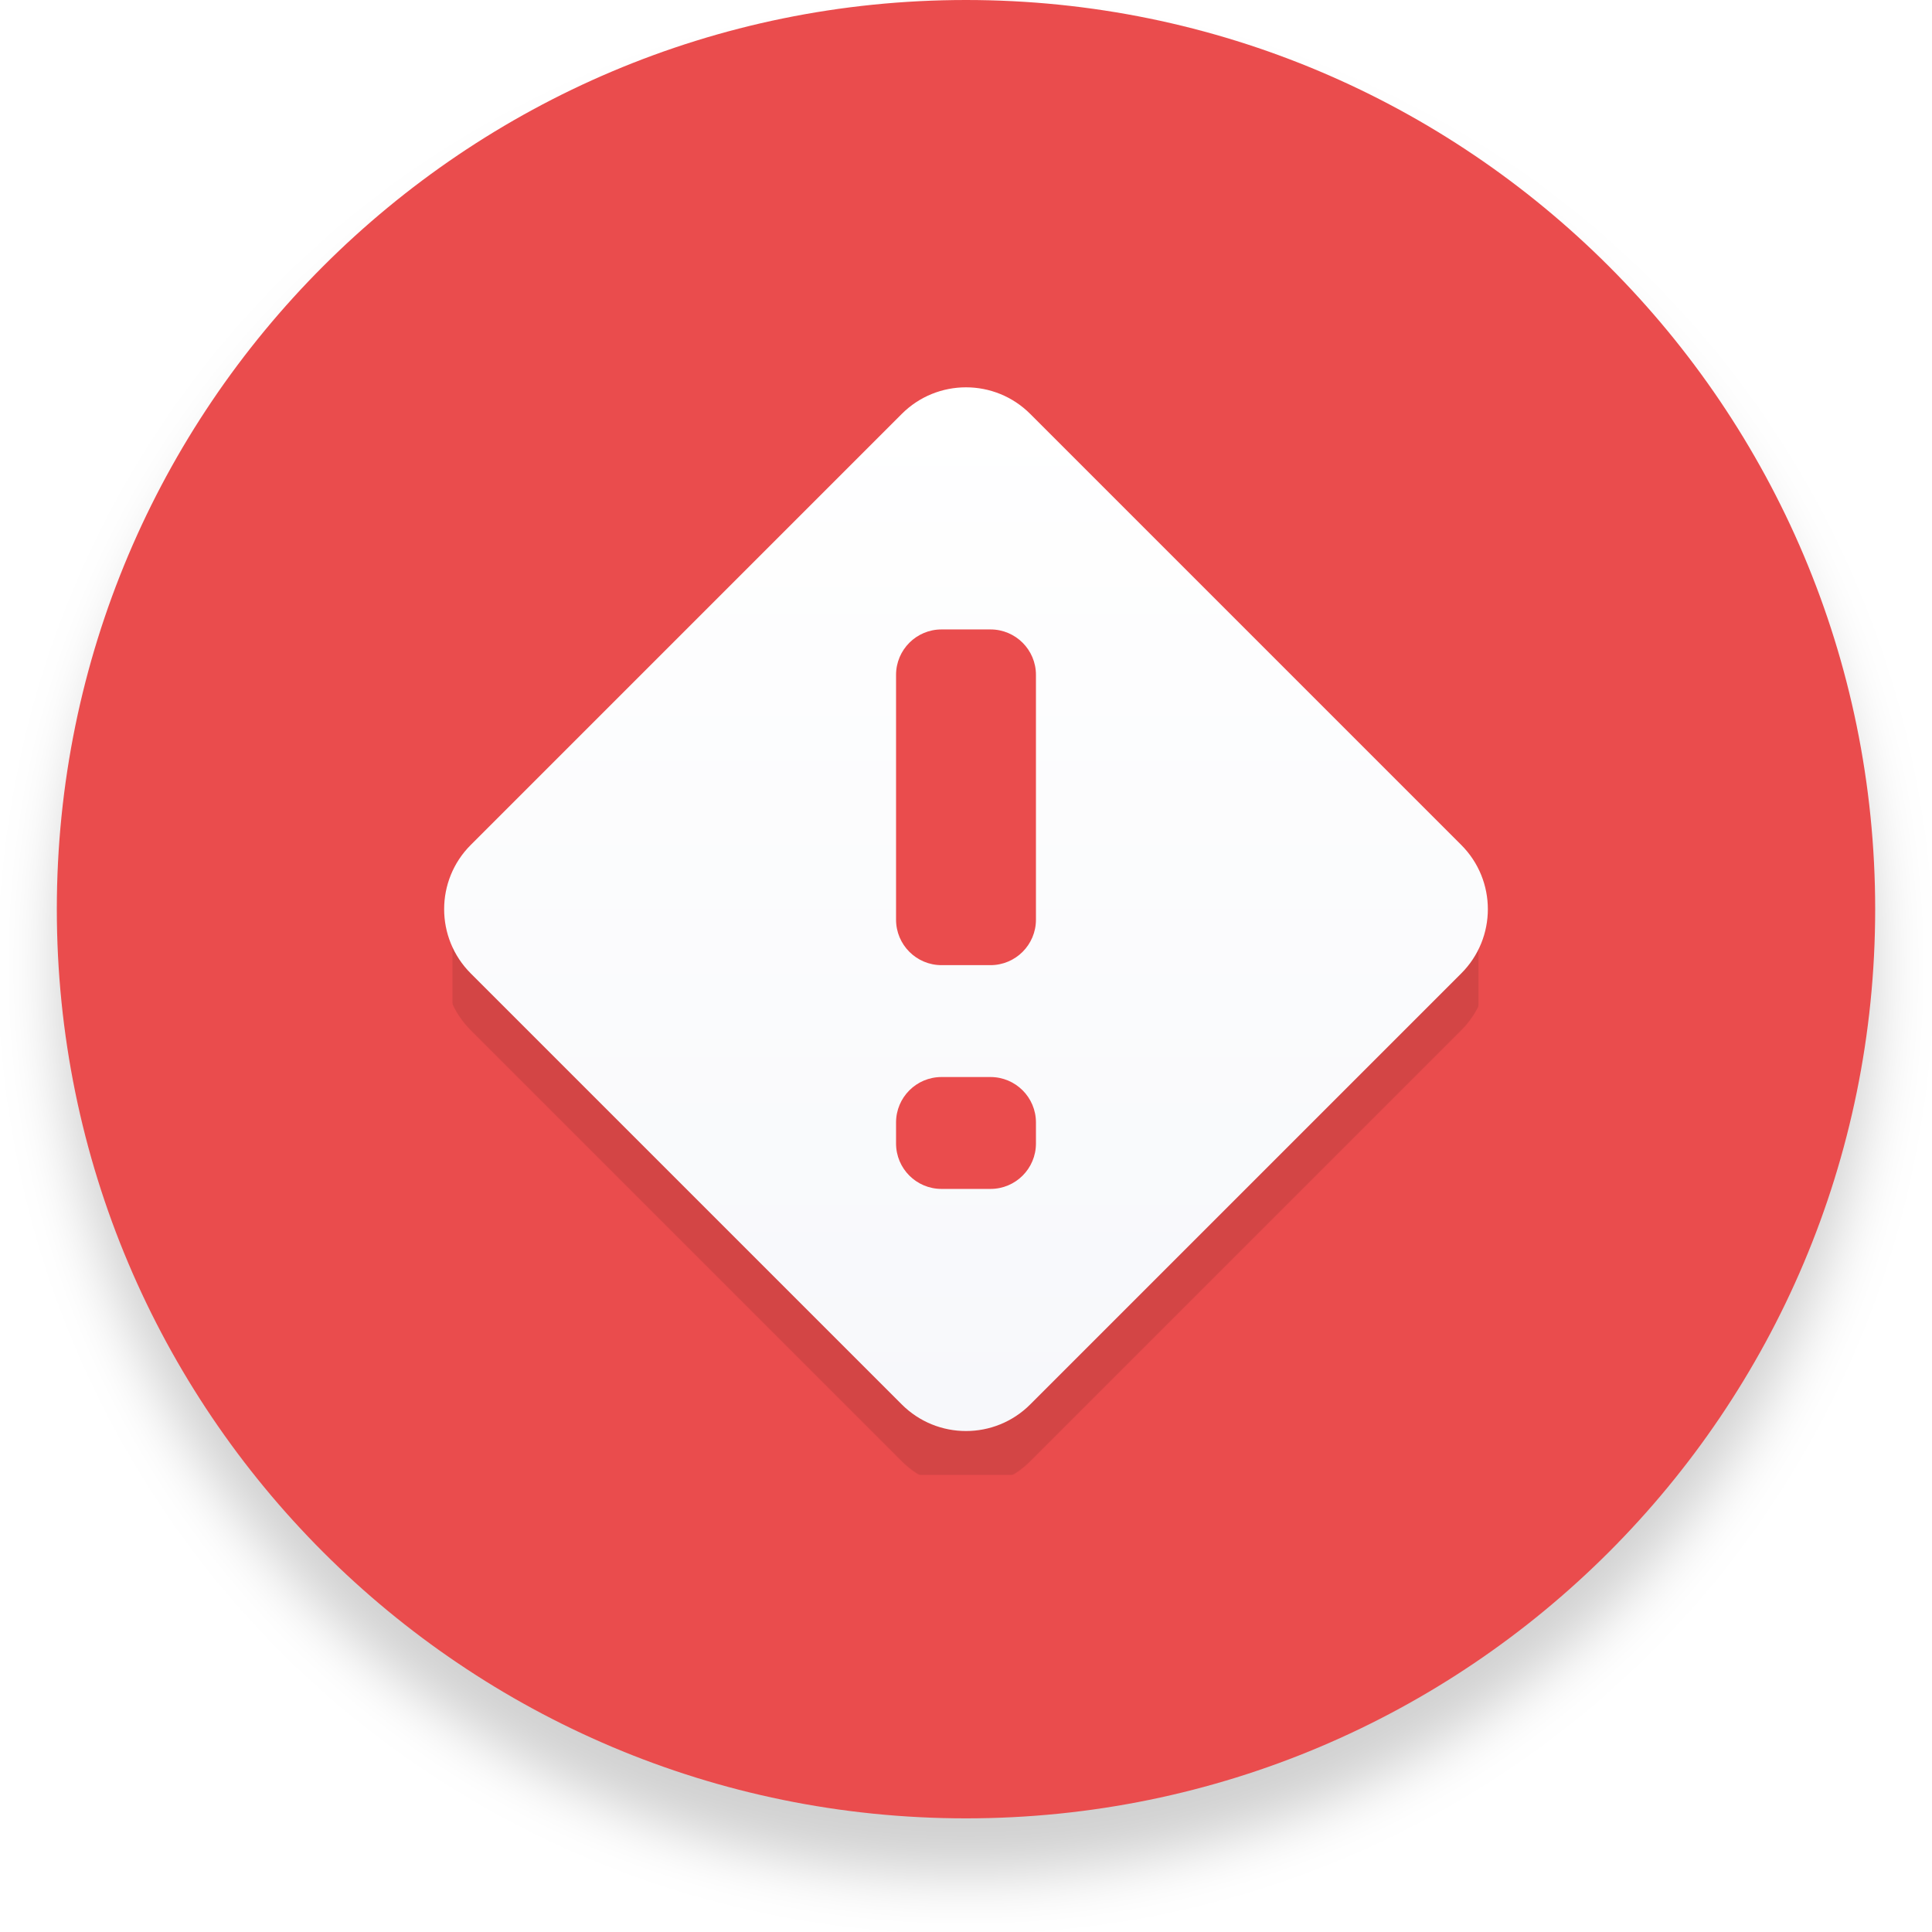
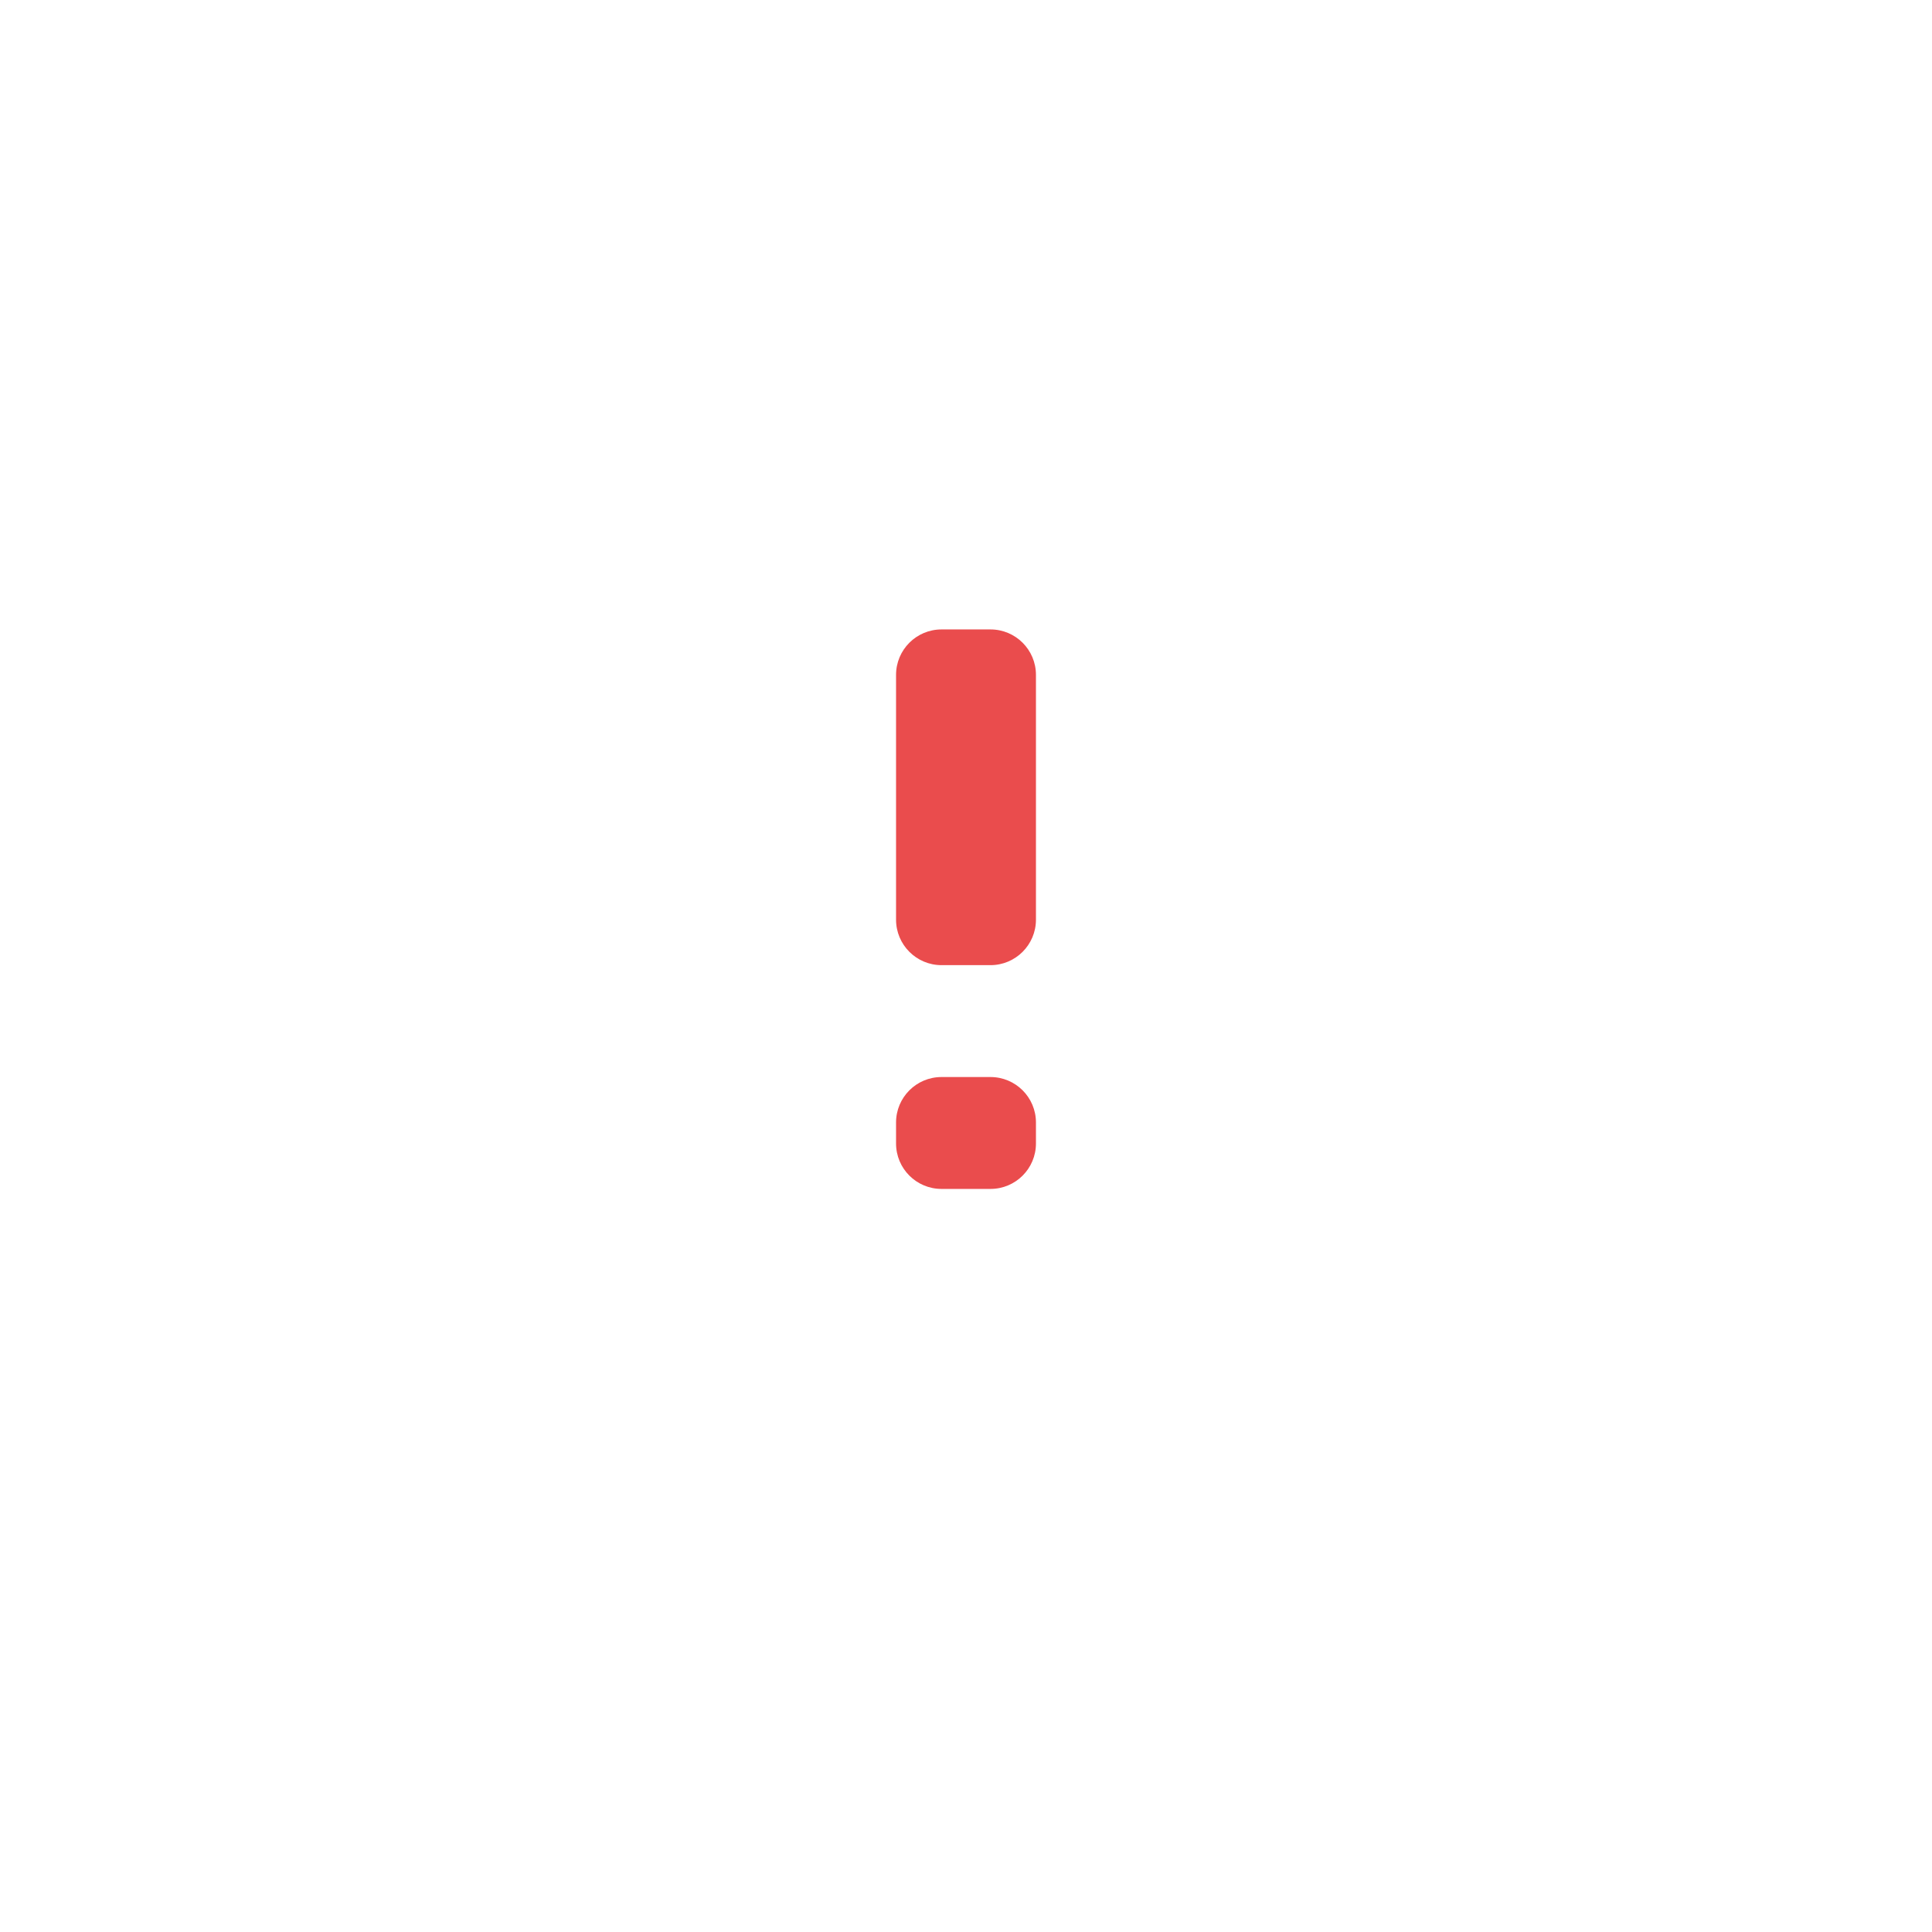
- <svg xmlns="http://www.w3.org/2000/svg" xmlns:xlink="http://www.w3.org/1999/xlink" width="34px" height="34px" viewBox="0 0 34 34" version="1.1">
+ <svg width="34px" height="34px" viewBox="0 0 34 34" version="1.1">
  <defs>
    <rect id="path-1" x="0" y="0" width="32" height="32" rx="16" />
    <filter x="-6.2%" y="-3.1%" width="112.5%" height="112.5%" filterUnits="objectBoundingBox" id="filter-2">
      <feOffset dx="0" dy="1" in="SourceAlpha" result="shadowOffsetOuter1" />
      <feGaussianBlur stdDeviation="0.5" in="shadowOffsetOuter1" result="shadowBlurOuter1" />
      <feColorMatrix values="0 0 0 0 0   0 0 0 0 0   0 0 0 0 0  0 0 0 0.181 0" type="matrix" in="shadowBlurOuter1" />
    </filter>
    <linearGradient x1="50%" y1="0%" x2="50%" y2="100%" id="linearGradient-3">
-       <stop stop-color="#FFFFFF" offset="0%" />
-       <stop stop-color="#F7F8FB" offset="100%" />
+       <stop stopColor="#FFFFFF" offset="0%" />
+       <stop stopColor="#F7F8FB" offset="100%" />
    </linearGradient>
    <path d="M17.131,7.285 L24.715,14.869 C25.34,15.493 25.34,16.507 24.715,17.131 L17.131,24.715 C16.507,25.34 15.493,25.34 14.869,24.715 L7.285,17.131 C6.66,16.507 6.66,15.493 7.285,14.869 L14.869,7.285 C15.493,6.66 16.507,6.66 17.131,7.285 Z" id="path-4" />
    <filter x="0.8%" y="0.8%" width="98.3%" height="103.4%" filterUnits="objectBoundingBox" id="filter-5">
      <feOffset dx="0" dy="1" in="SourceAlpha" result="shadowOffsetOuter1" />
      <feColorMatrix values="0 0 0 0 0   0 0 0 0 0   0 0 0 0 0  0 0 0 0.099 0" type="matrix" in="shadowOffsetOuter1" />
    </filter>
  </defs>
-   <g id="Develop" stroke="none" stroke-width="1" fill="none" fill-rule="evenodd">
+   <g id="Develop" stroke="none" strokeWidth="1" fill="none" fillRule="evenodd">
    <g id="develop-error" transform="translate(-80, -664)">
      <g id="Badge/Rounded/Warning" transform="translate(81, 664)">
-         <g id="Rectangle-Copy-18" fill-rule="nonzero">
-           <use fill="black" fill-opacity="1" filter="url(#filter-2)" xlink:href="#path-1" />
-           <use fill="#EA4C4D" xlink:href="#path-1" />
+         <g id="Rectangle-Copy-18" fillRule="nonzero">
+           <use fill="black" fillOpacity="1" filter="url(#filter-2)" />
+           <use fill="#EA4C4D" />
        </g>
-         <g id="Polygon" fill-rule="nonzero">
-           <use fill="black" fill-opacity="1" filter="url(#filter-5)" xlink:href="#path-4" />
-           <use fill="url(#linearGradient-3)" xlink:href="#path-4" />
+         <g id="Polygon" fillRule="nonzero">
+           <use fill="black" fillOpacity="1" filter="url(#filter-5)" />
+           <use fill="url(#linearGradient-3)" />
        </g>
        <path d="M16.431,18.954 C16.873,18.954 17.231,19.312 17.231,19.754 L17.231,20.123 C17.231,20.565 16.873,20.923 16.431,20.923 L15.569,20.923 C15.127,20.923 14.769,20.565 14.769,20.123 L14.769,19.754 C14.769,19.312 15.127,18.954 15.569,18.954 L16.431,18.954 Z M16.431,11.077 C16.873,11.077 17.231,11.435 17.231,11.877 L17.231,16.185 C17.231,16.626 16.873,16.985 16.431,16.985 L15.569,16.985 C15.127,16.985 14.769,16.626 14.769,16.185 L14.769,11.877 C14.769,11.435 15.127,11.077 15.569,11.077 L16.431,11.077 Z" id="Combined-Shape" fill="#EA4C4D" />
      </g>
    </g>
  </g>
</svg>
